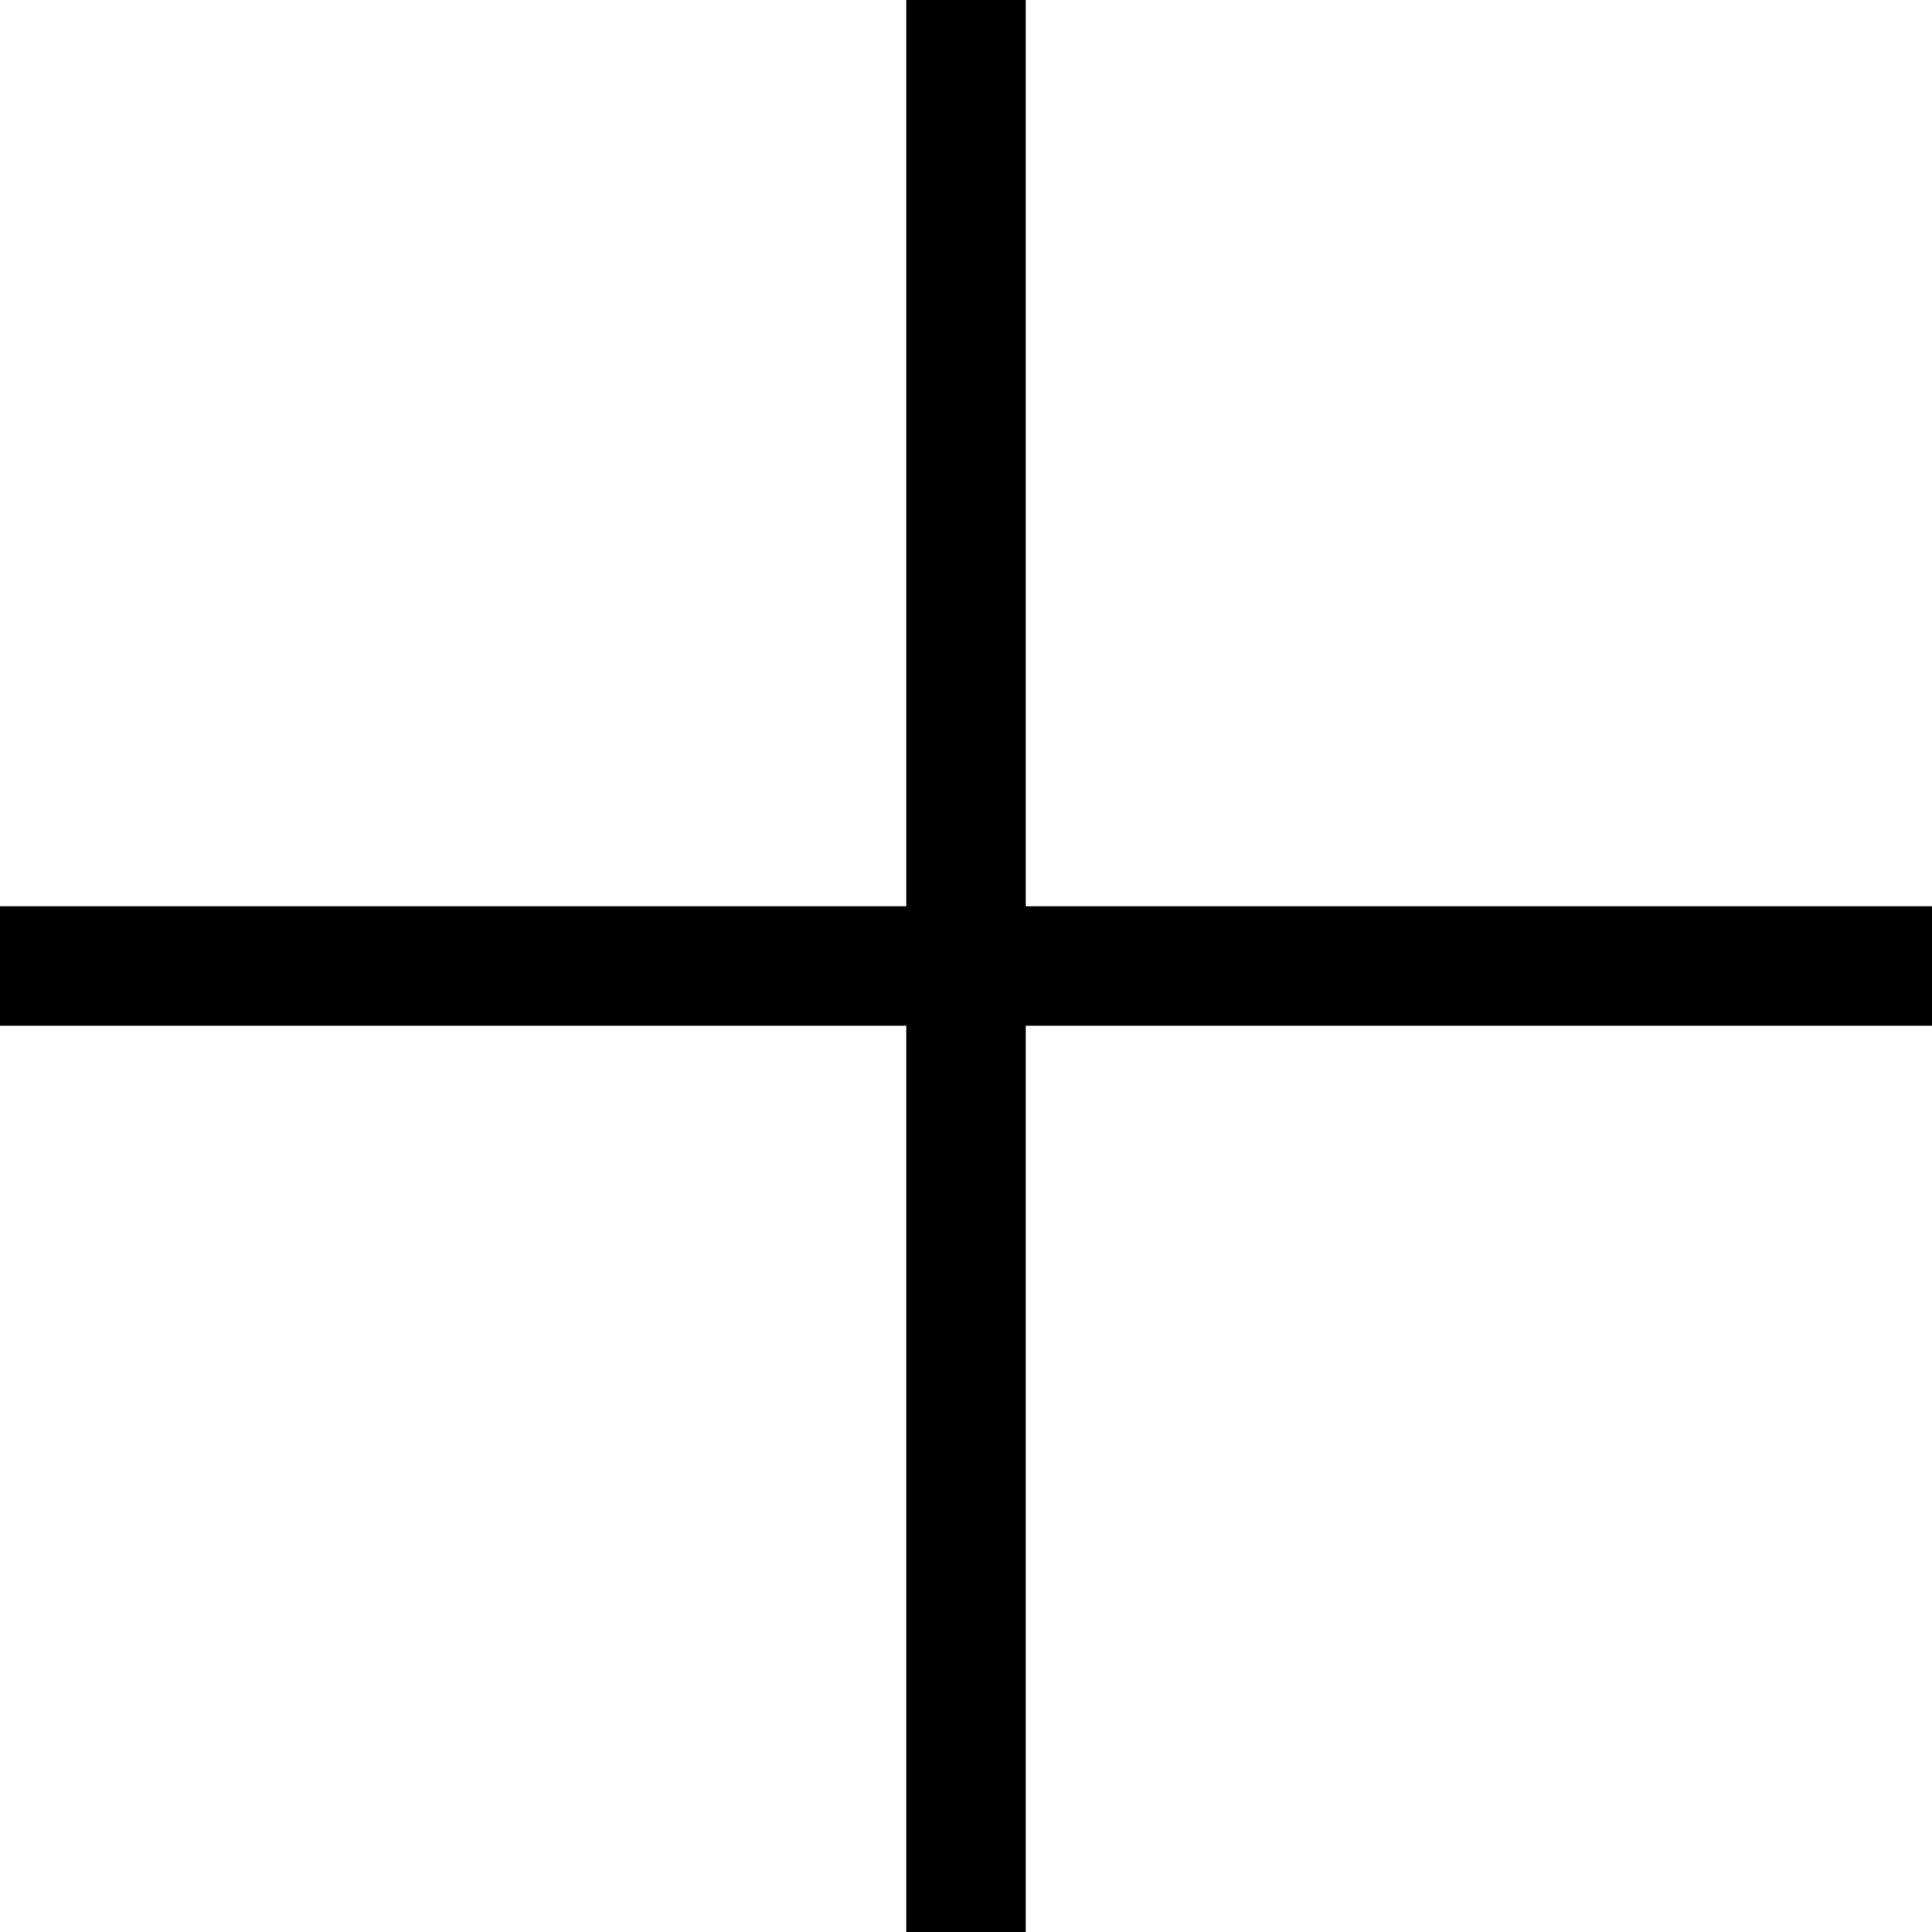
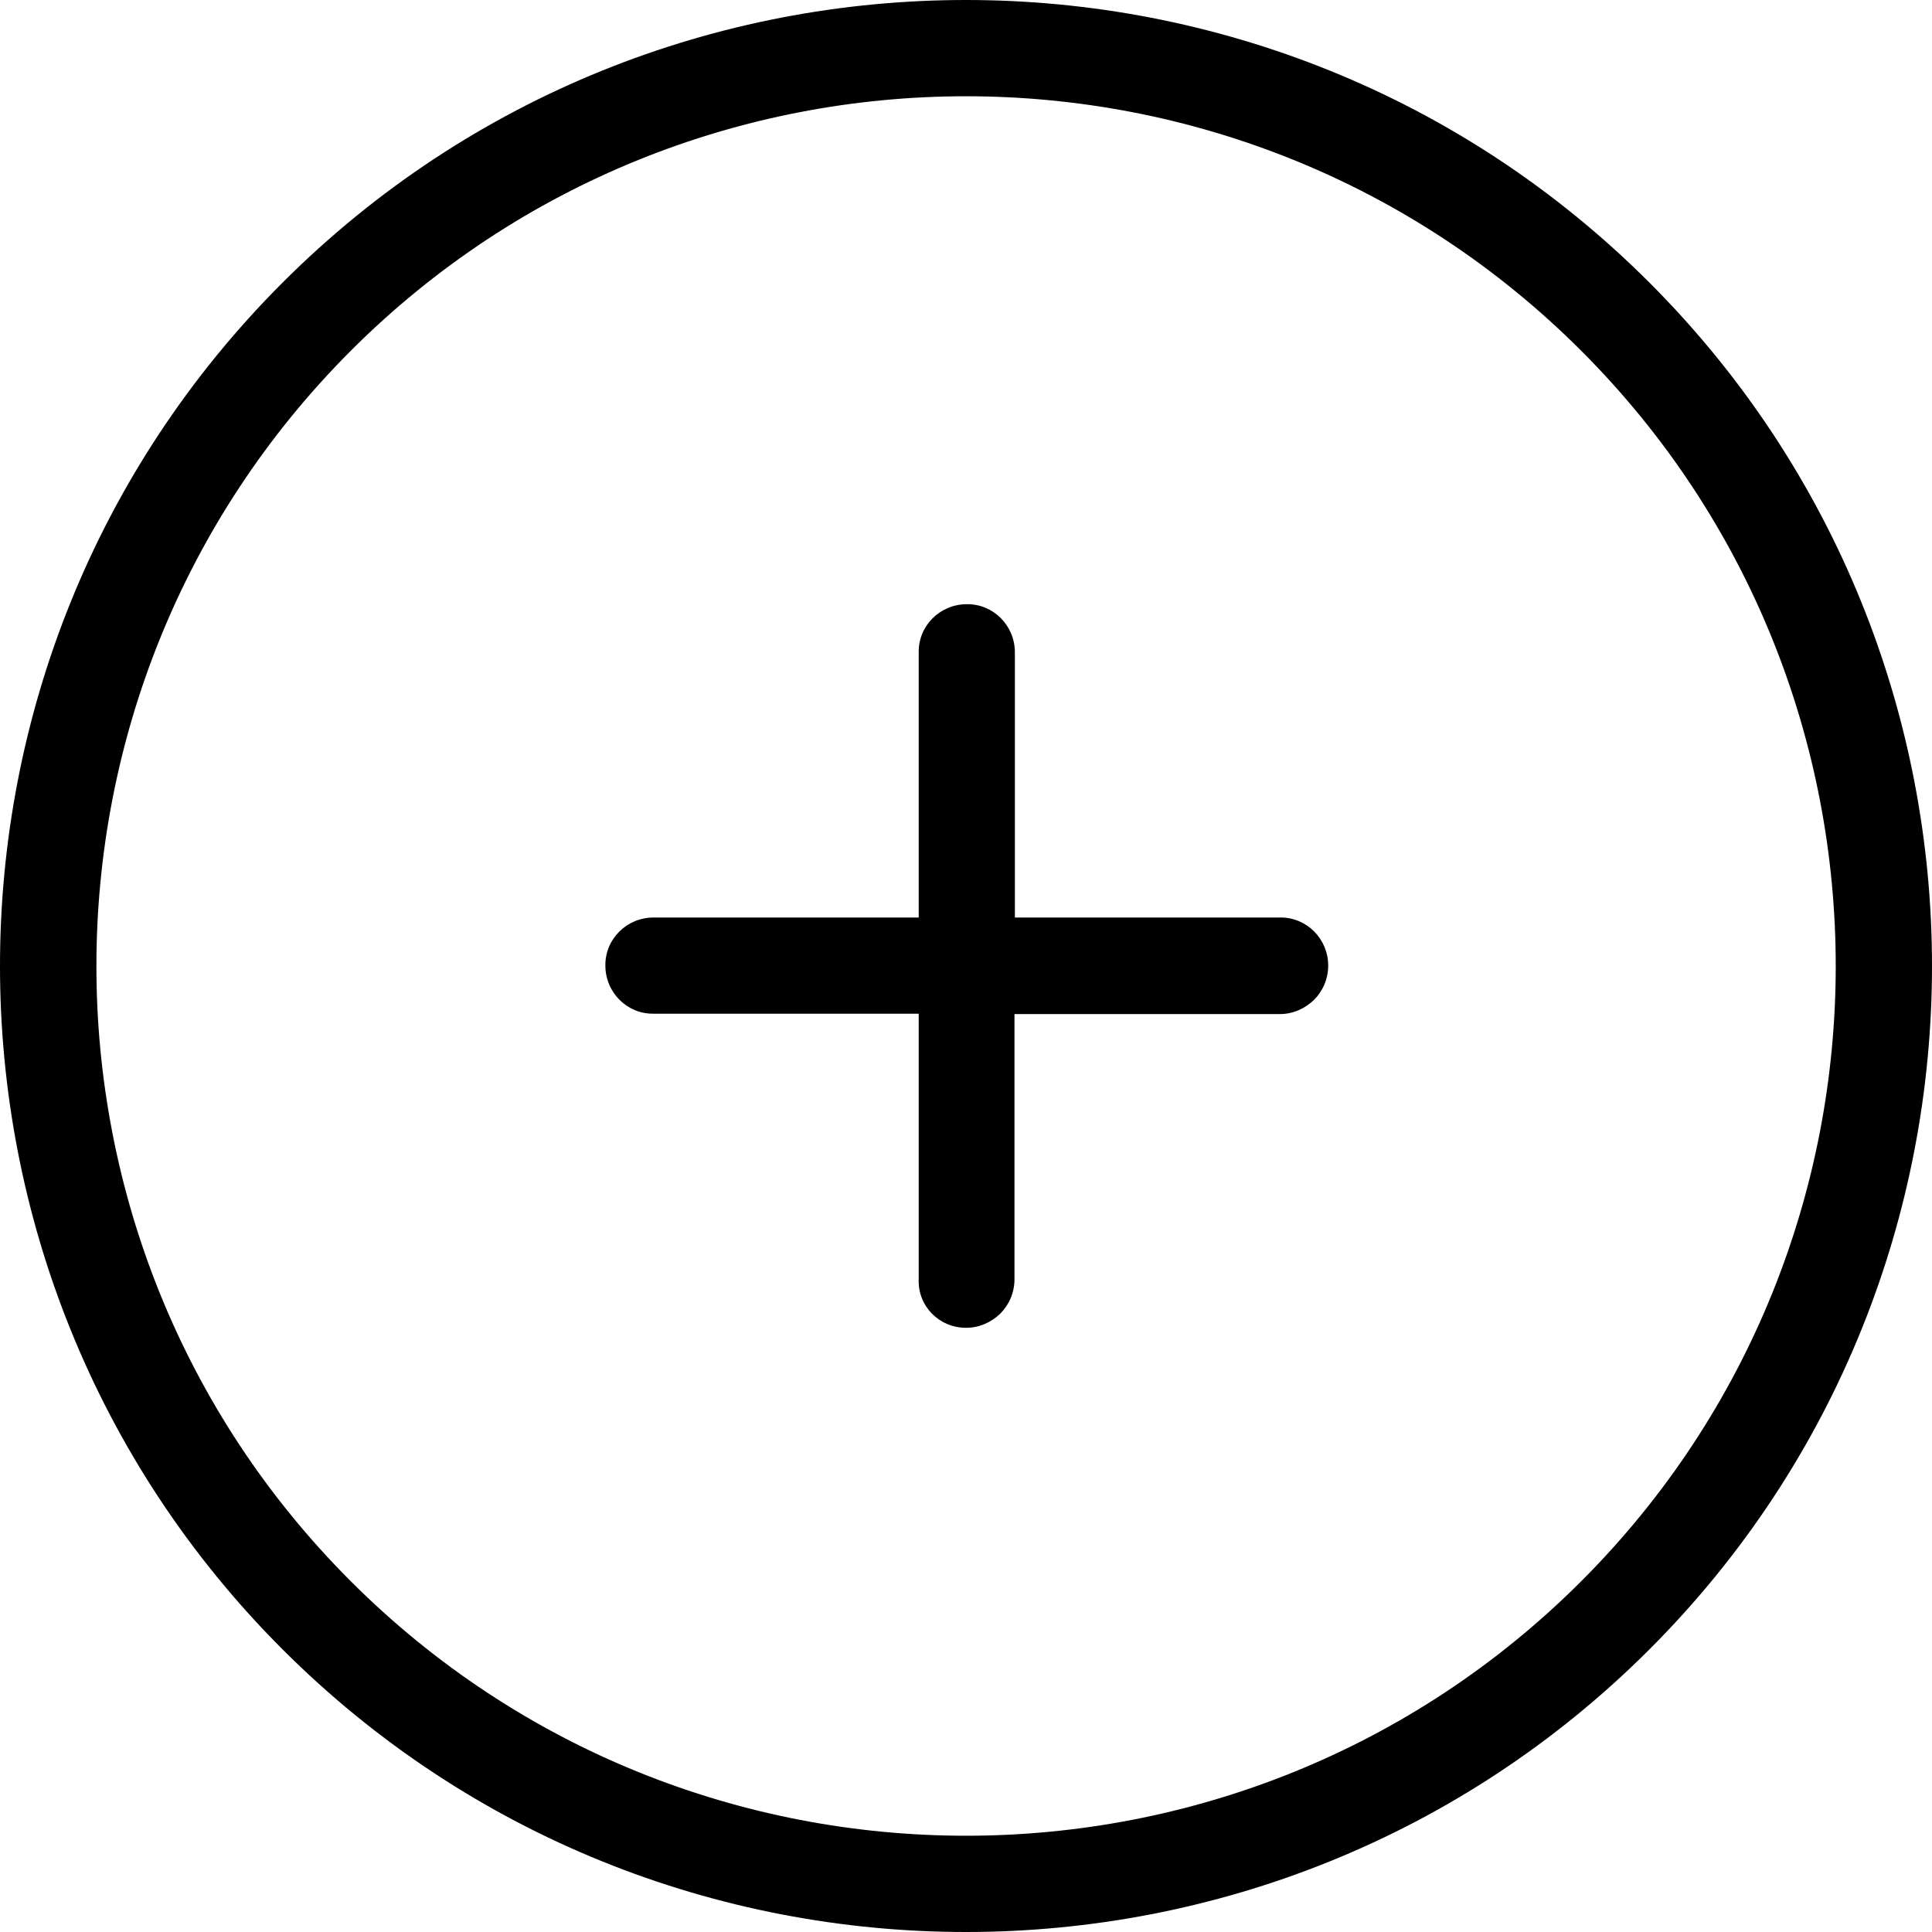
- <svg xmlns="http://www.w3.org/2000/svg" fill="#000000" version="1.1" id="Layer_1" x="0px" y="0px" viewBox="0 0 485 485" style="enable-background:new 0 0 485 485;" xml:space="preserve">
-   <polygon points="485,227.5 257.5,227.5 257.5,0 227.5,0 227.5,227.5 0,227.5 0,257.5 227.5,257.5 227.5,485 257.5,485 257.5,257.5   485,257.5 " />
+ <svg xmlns="http://www.w3.org/2000/svg" version="1.1" id="Capa_1" x="0px" y="0px" viewBox="0 0 490.2 490.2" style="enable-background:new 0 0 490.2 490.2;" xml:space="preserve">
+   <g>
+     <g>
+       <path d="M418.5,418.5c95.6-95.6,95.6-251.2,0-346.8s-251.2-95.6-346.8,0s-95.6,251.2,0,346.8S322.9,514.1,418.5,418.5z M89,89    c86.1-86.1,226.1-86.1,312.2,0s86.1,226.1,0,312.2s-226.1,86.1-312.2,0S3,175.1,89,89z" />
+       <path d="M245.1,336.9c3.4,0,6.4-1.4,8.7-3.6c2.2-2.2,3.6-5.3,3.6-8.7v-67.3h67.3c3.4,0,6.4-1.4,8.7-3.6c2.2-2.2,3.6-5.3,3.6-8.7    c0-6.8-5.5-12.3-12.2-12.2h-67.3v-67.3c0-6.8-5.5-12.3-12.2-12.2c-6.8,0-12.3,5.5-12.2,12.2v67.3h-67.3c-6.8,0-12.3,5.5-12.2,12.2    c0,6.8,5.5,12.3,12.2,12.2h67.3v67.3C232.8,331.4,238.3,336.9,245.1,336.9z" />
+     </g>
+   </g>
  <g>
</g>
  <g>
</g>
  <g>
</g>
  <g>
</g>
  <g>
</g>
  <g>
</g>
  <g>
</g>
  <g>
</g>
  <g>
</g>
  <g>
</g>
  <g>
</g>
  <g>
</g>
  <g>
</g>
  <g>
</g>
  <g>
</g>
</svg>
